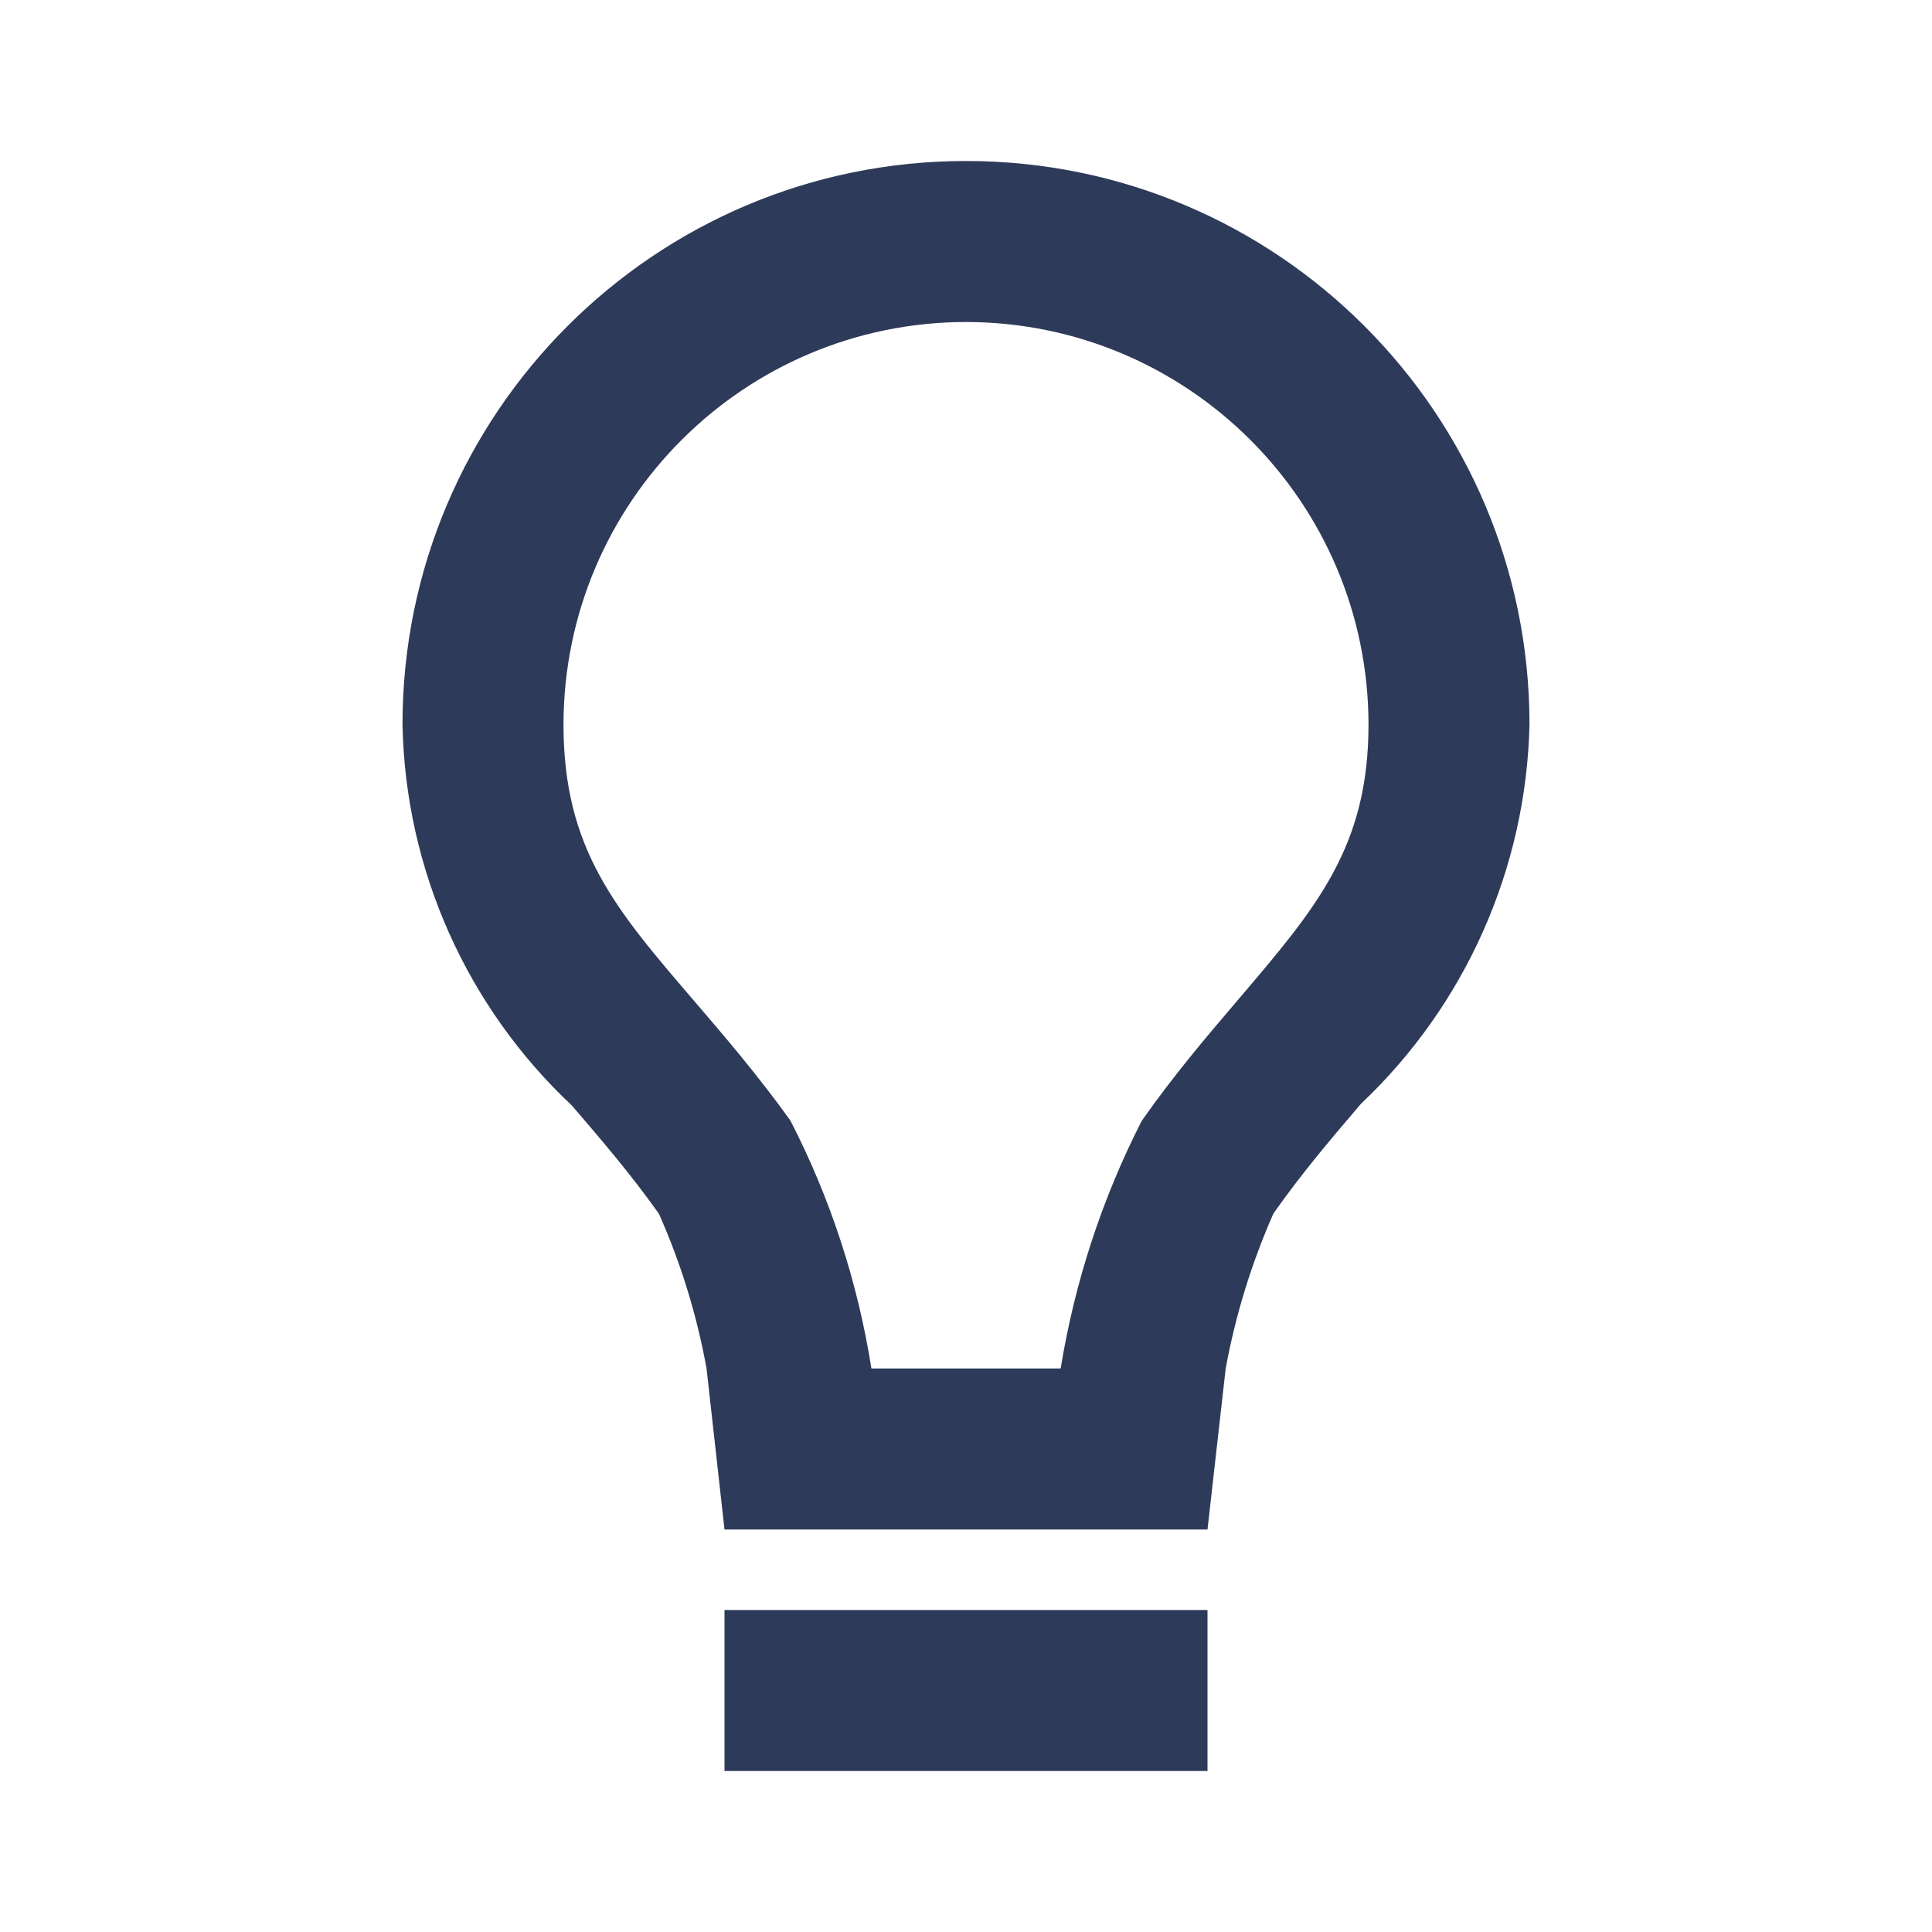
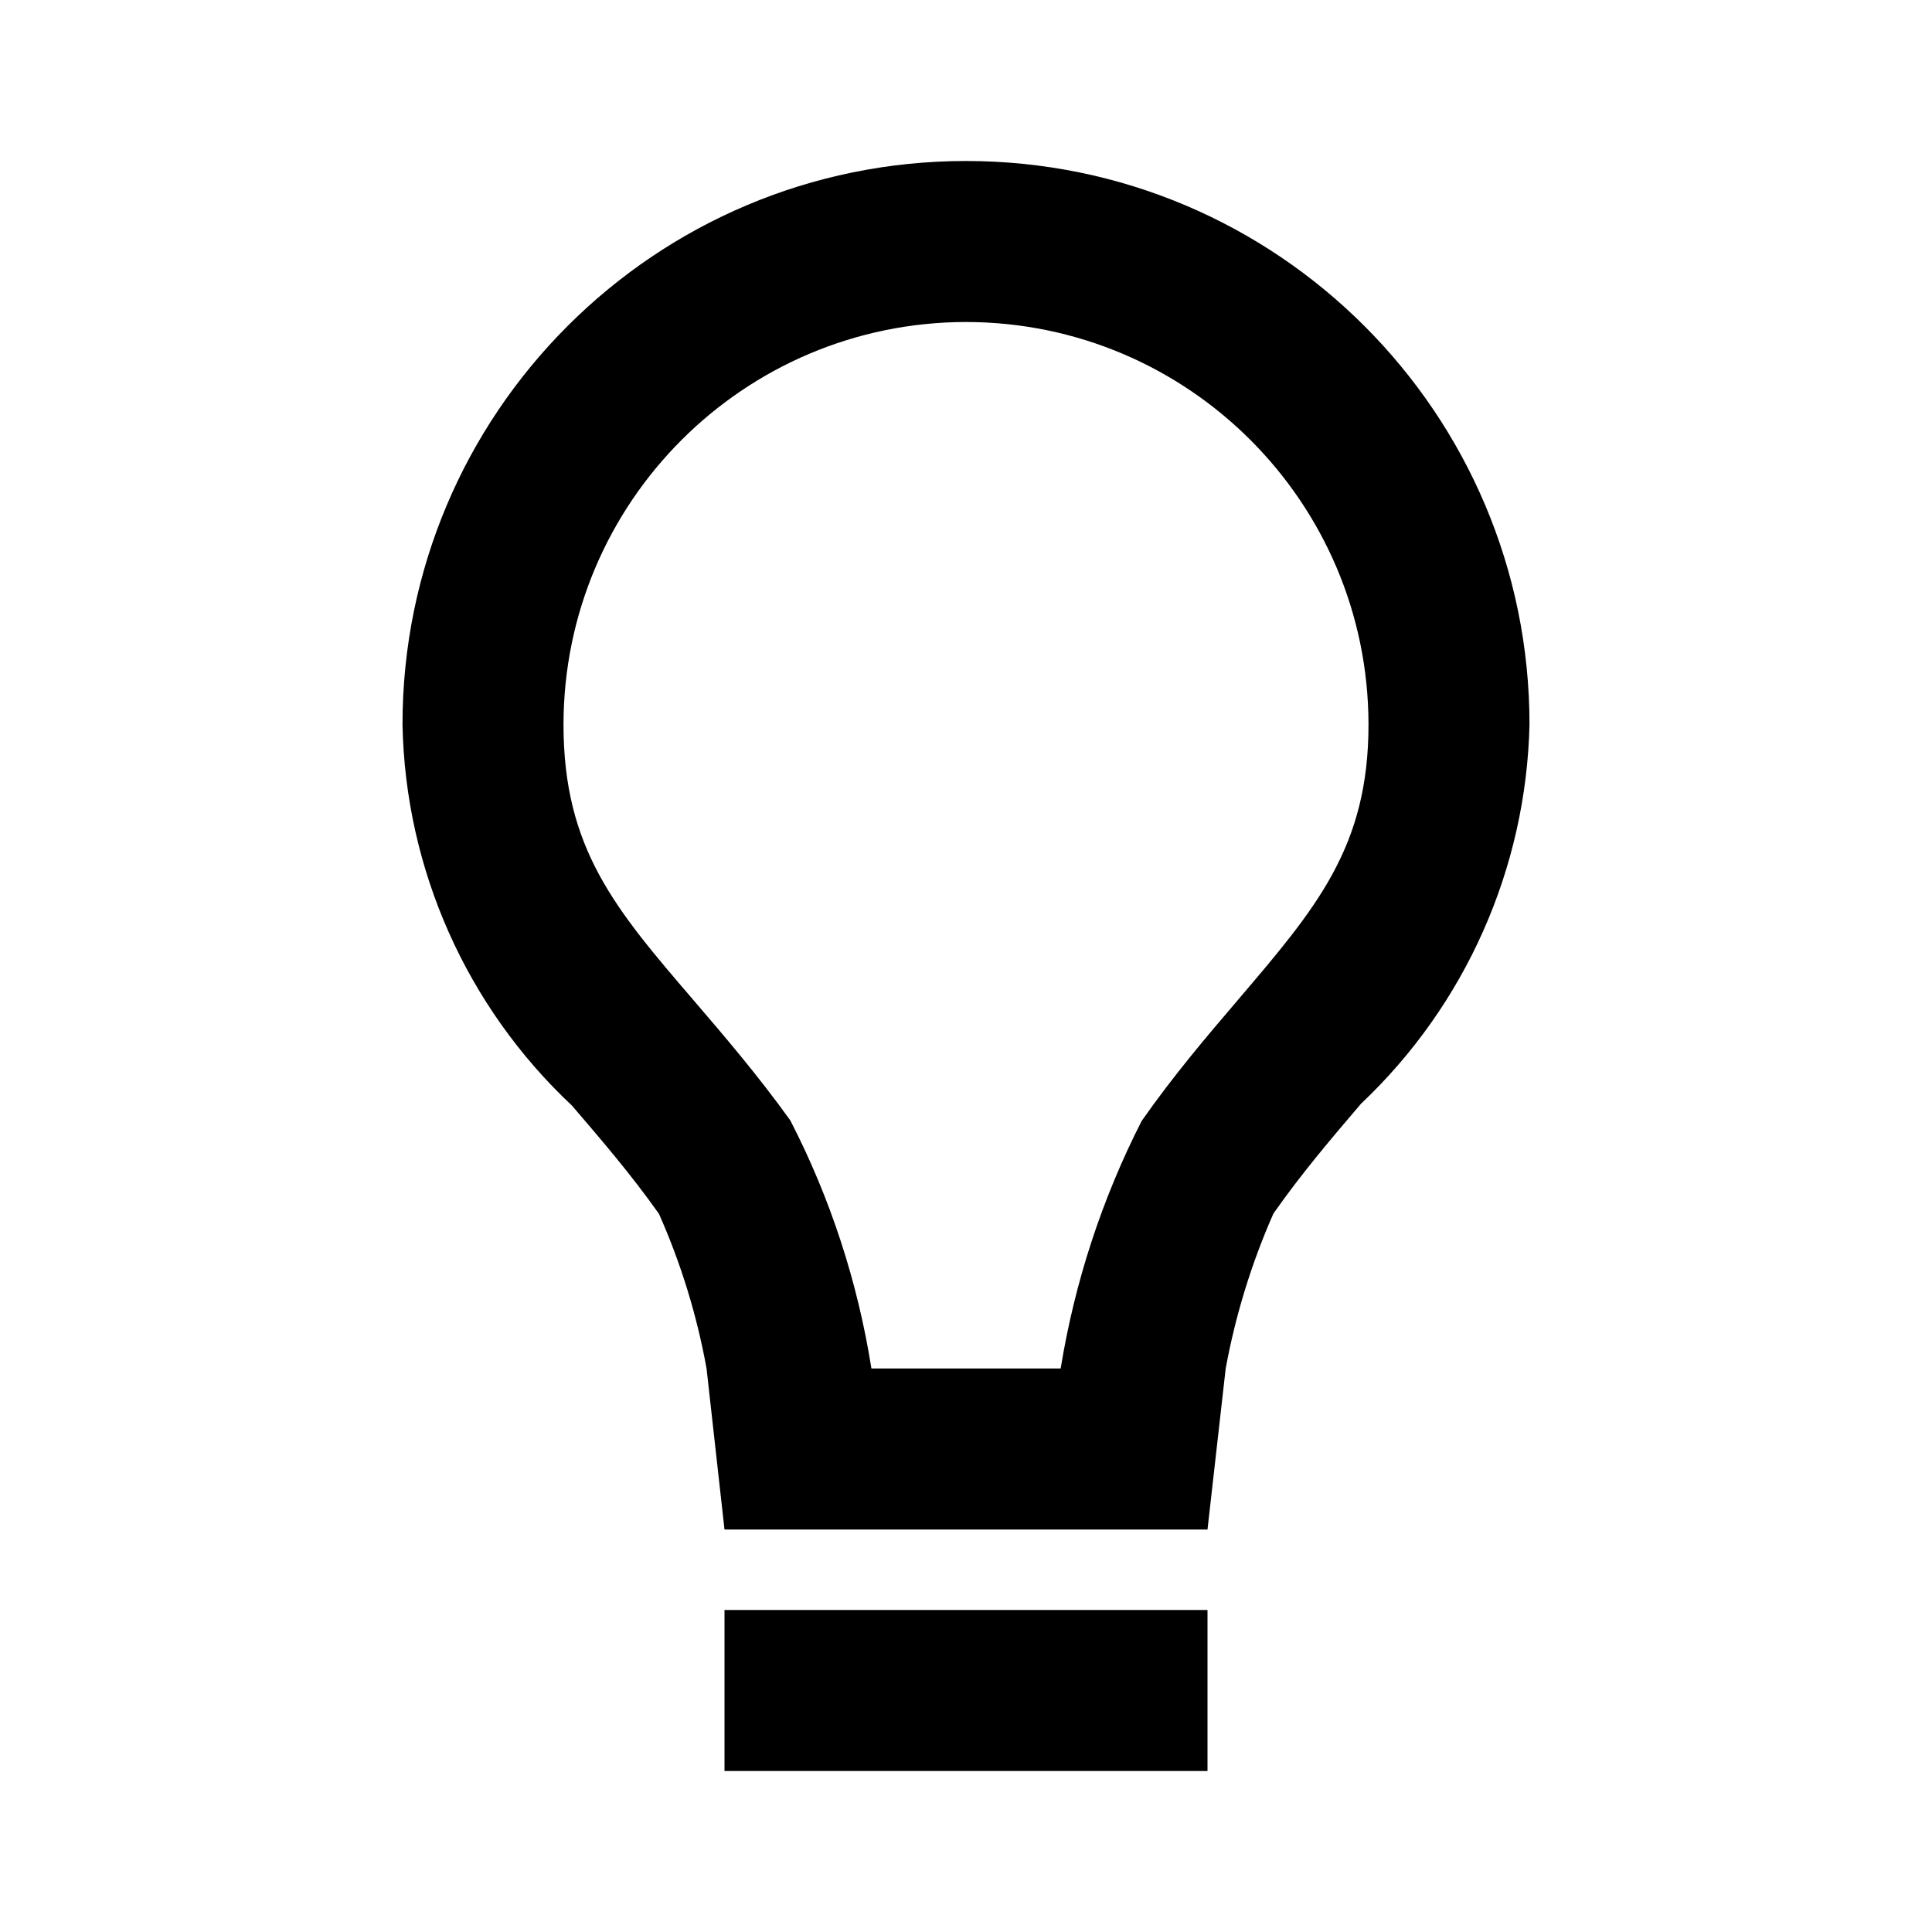
<svg xmlns="http://www.w3.org/2000/svg" width="24" height="24" viewBox="0 0 24 24" fill="none">
-   <path d="M15 22H9V20H15V22ZM15 19H9L8.777 17C8.657 16.338 8.459 15.694 8.186 15.079C7.832 14.579 7.463 14.152 7.106 13.735C5.794 12.505 5.035 10.798 5 9C5 5.134 8.134 2 12 2C15.866 2 19 5.134 19 9C18.959 10.787 18.206 12.483 16.907 13.711L16.89 13.731C16.534 14.148 16.166 14.58 15.819 15.075C15.547 15.691 15.348 16.337 15.226 17L15 19ZM12 4C9.24 4.003 7.003 6.24 7 9C7 10.544 7.644 11.293 8.618 12.428C8.988 12.86 9.408 13.348 9.818 13.919C10.316 14.886 10.655 15.926 10.825 17H13.176C13.35 15.929 13.689 14.892 14.182 13.925C14.582 13.354 15.001 12.863 15.37 12.431L15.385 12.413C16.357 11.273 17 10.52 17 9C16.997 6.24 14.76 4.003 12 4Z" fill="#2E3A59" />
+   <path d="M15 22H9V20H15V22ZM15 19H9L8.777 17C8.657 16.338 8.459 15.694 8.186 15.079C7.832 14.579 7.463 14.152 7.106 13.735C5.794 12.505 5.035 10.798 5 9C5 5.134 8.134 2 12 2C15.866 2 19 5.134 19 9C18.959 10.787 18.206 12.483 16.907 13.711L16.89 13.731C16.534 14.148 16.166 14.58 15.819 15.075C15.547 15.691 15.348 16.337 15.226 17L15 19ZM12 4C9.24 4.003 7.003 6.24 7 9C7 10.544 7.644 11.293 8.618 12.428C8.988 12.86 9.408 13.348 9.818 13.919C10.316 14.886 10.655 15.926 10.825 17H13.176C13.35 15.929 13.689 14.892 14.182 13.925C14.582 13.354 15.001 12.863 15.37 12.431L15.385 12.413C16.357 11.273 17 10.52 17 9C16.997 6.24 14.76 4.003 12 4Z" fill="#000000" />
</svg>
